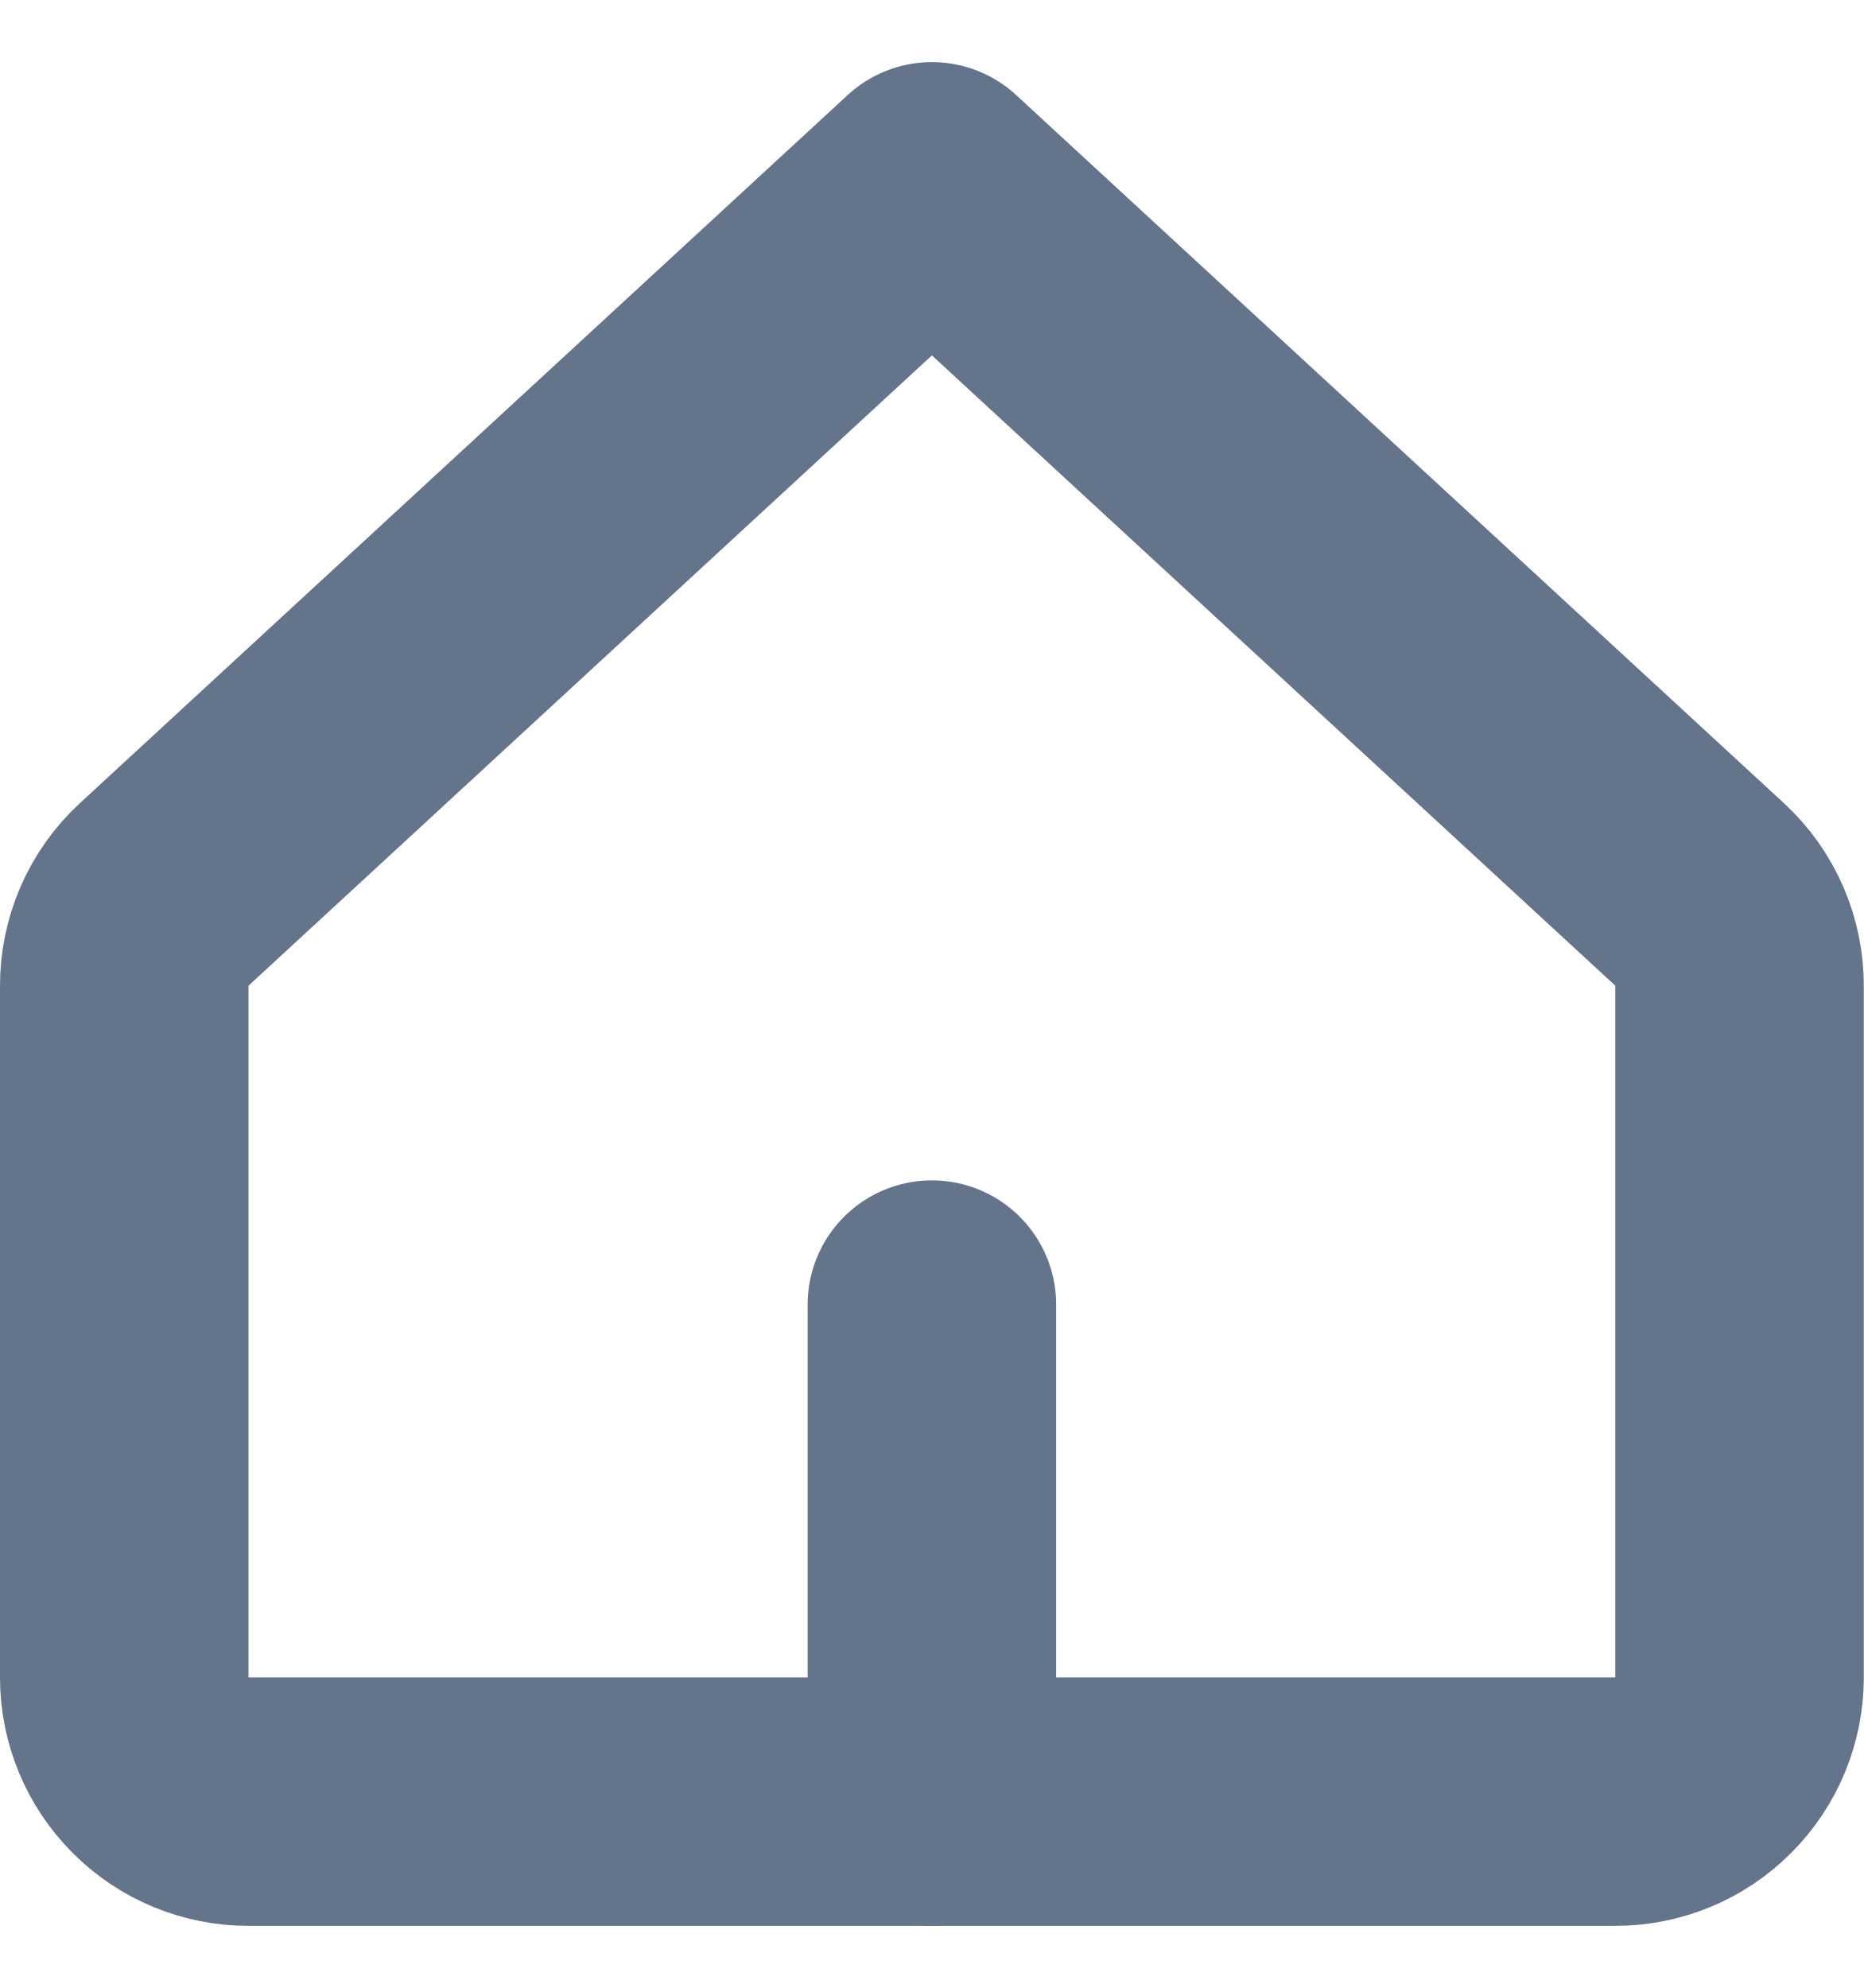
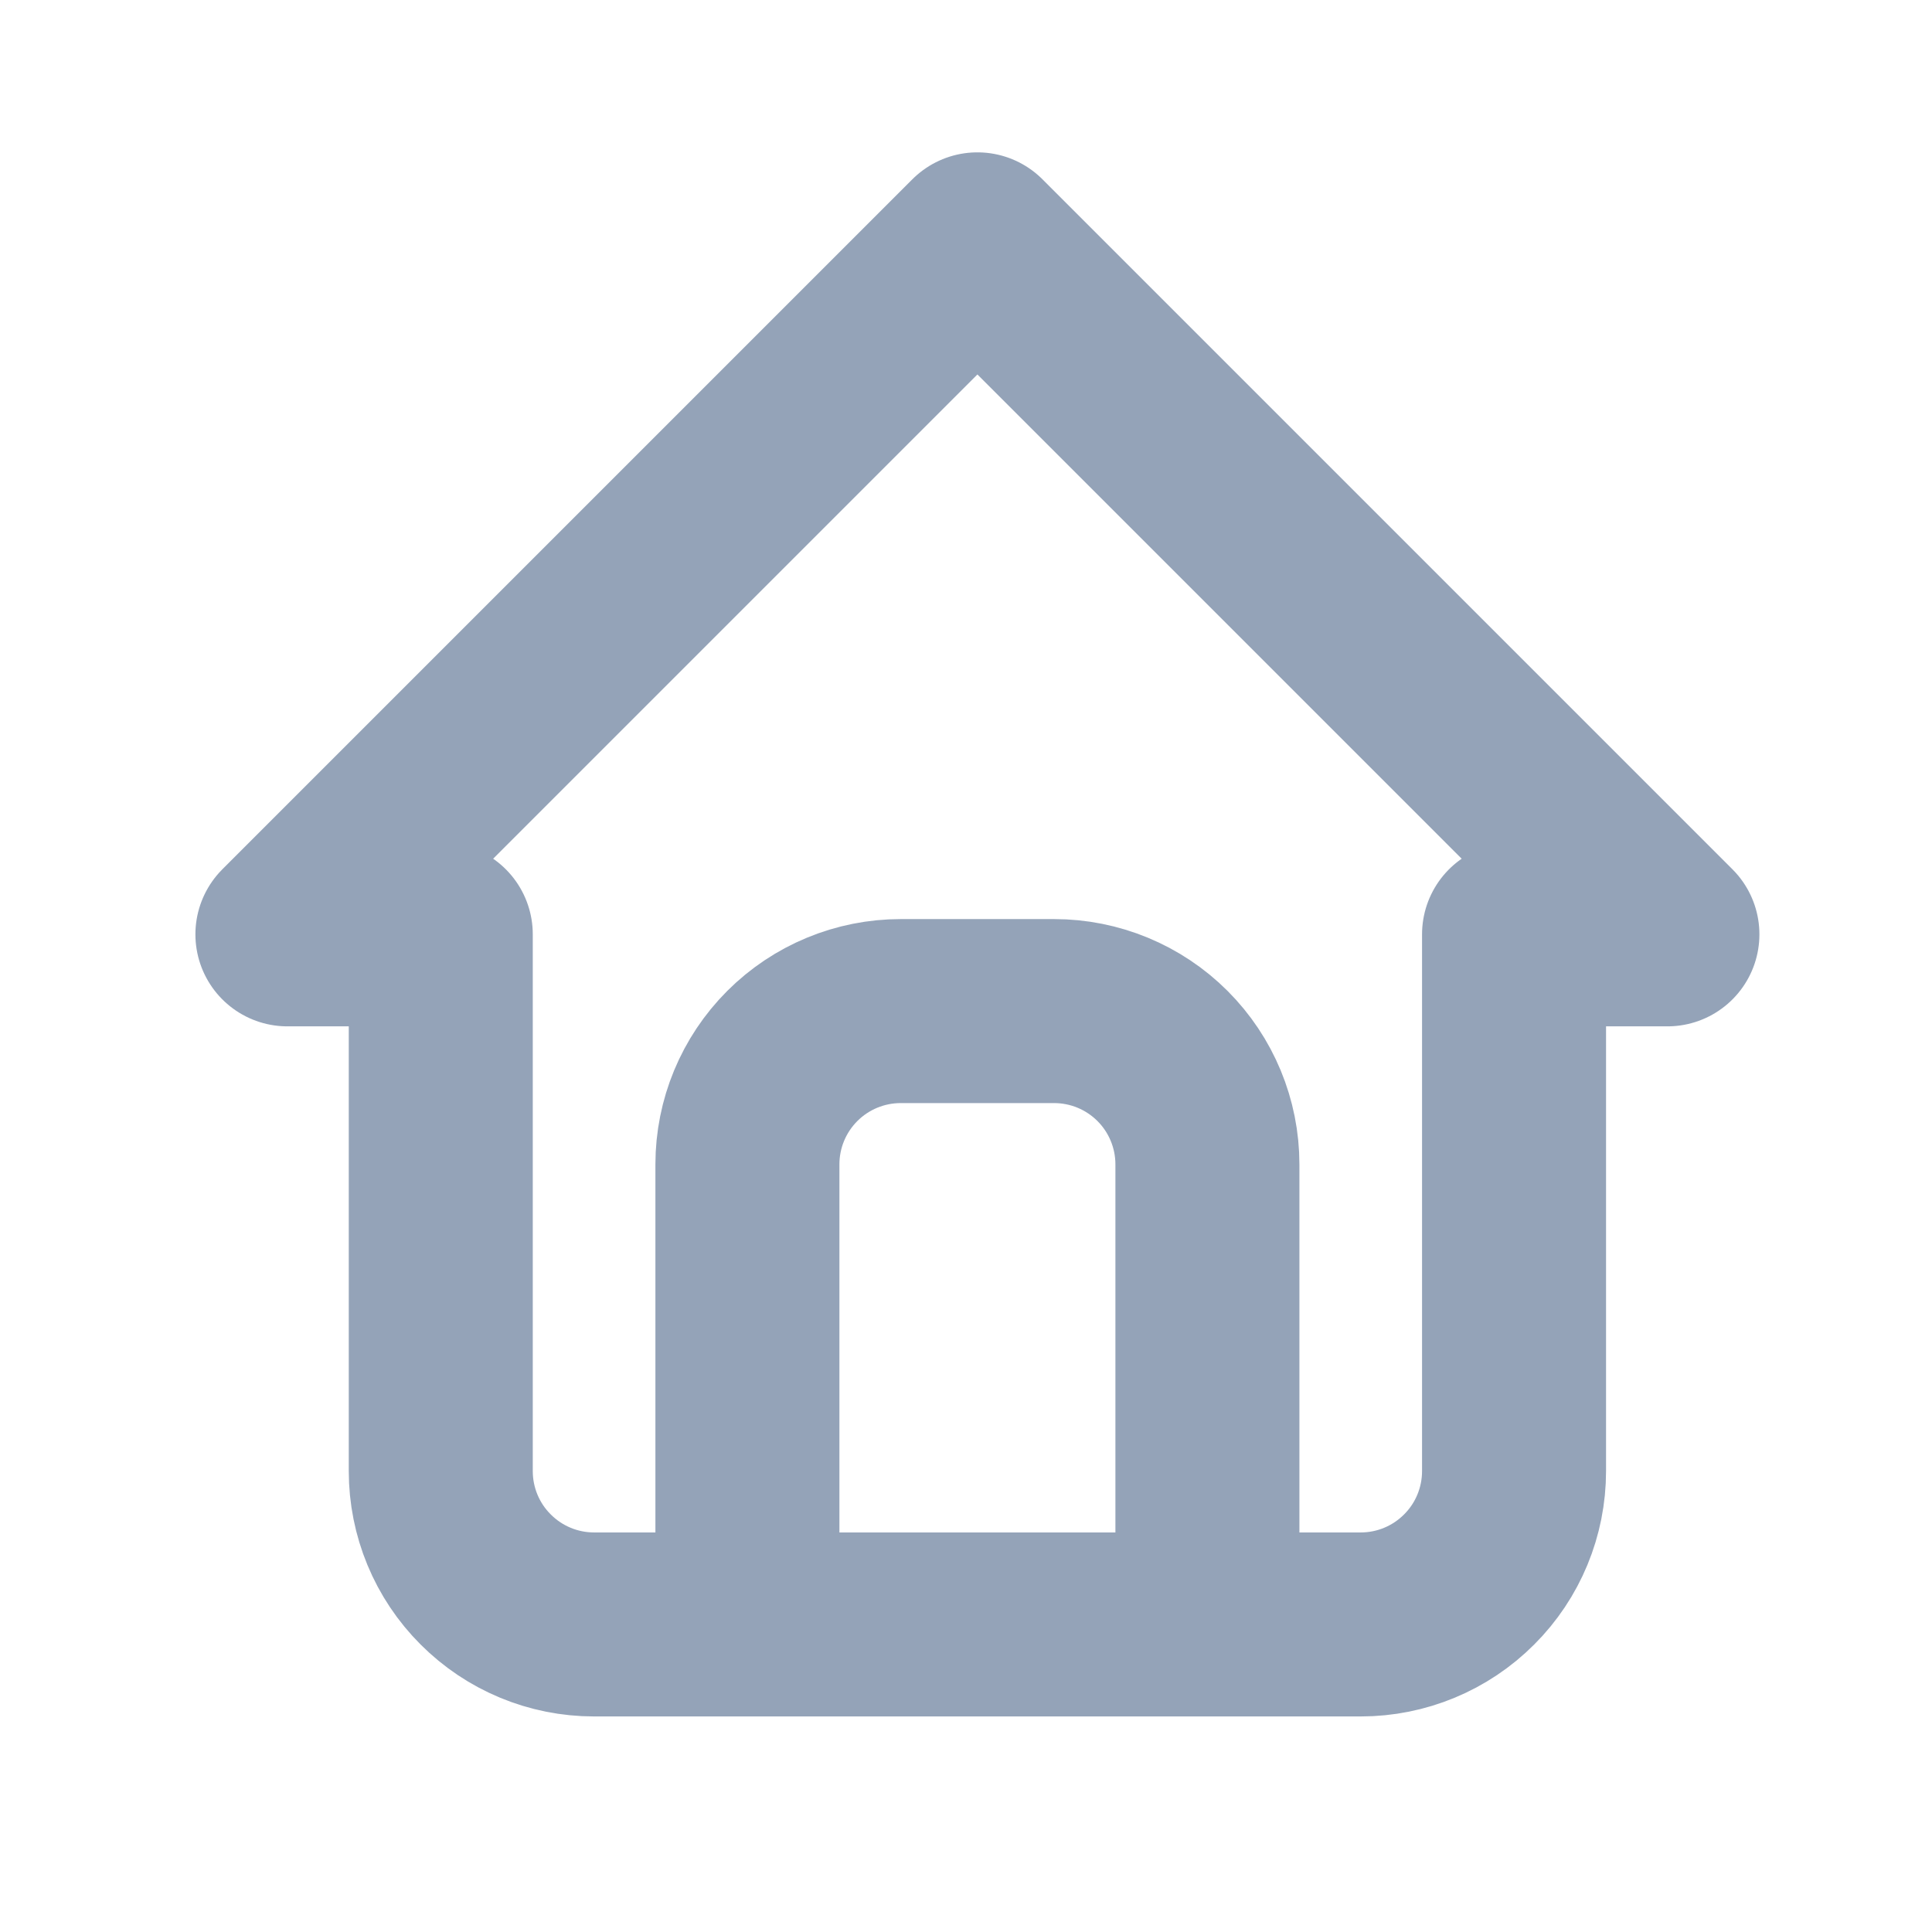
- <svg xmlns="http://www.w3.org/2000/svg" width="15" height="16" viewBox="0 0 15 16" fill="none">
-   <path d="M14 7.94C14.001 7.801 13.973 7.664 13.918 7.536C13.863 7.409 13.782 7.294 13.68 7.2L7.5 1.5L1.32 7.2C1.218 7.294 1.137 7.409 1.082 7.536C1.027 7.664 0.999 7.801 1 7.94V13.5C1 13.765 1.105 14.02 1.293 14.207C1.48 14.395 1.735 14.5 2 14.5H13C13.265 14.5 13.52 14.395 13.707 14.207C13.895 14.02 14 13.765 14 13.5V7.94Z" stroke="#64748B" stroke-width="2" stroke-linecap="round" stroke-linejoin="round" />
-   <path d="M7.5 14.5V10.5" stroke="#64748B" stroke-width="2" stroke-linecap="round" stroke-linejoin="round" />
+ <svg xmlns="http://www.w3.org/2000/svg" width="21" height="21" viewBox="0 0 21 21" fill="none">
+   <path d="M8.124 17.657V12.656C8.124 12.214 8.3 11.79 8.612 11.478C8.925 11.165 9.349 10.99 9.791 10.99H11.457C11.899 10.99 12.323 11.165 12.636 11.478C12.948 11.79 13.124 12.214 13.124 12.656V17.657M4.791 10.156H3.124L10.624 2.656L18.124 10.156H16.457V15.99C16.457 16.432 16.282 16.856 15.969 17.168C15.657 17.481 15.233 17.657 14.791 17.657H6.457C6.015 17.657 5.591 17.481 5.279 17.168C4.966 16.856 4.791 16.432 4.791 15.99V10.156Z" stroke="#94A3B8" stroke-width="2" stroke-linecap="round" stroke-linejoin="round" />
</svg>
